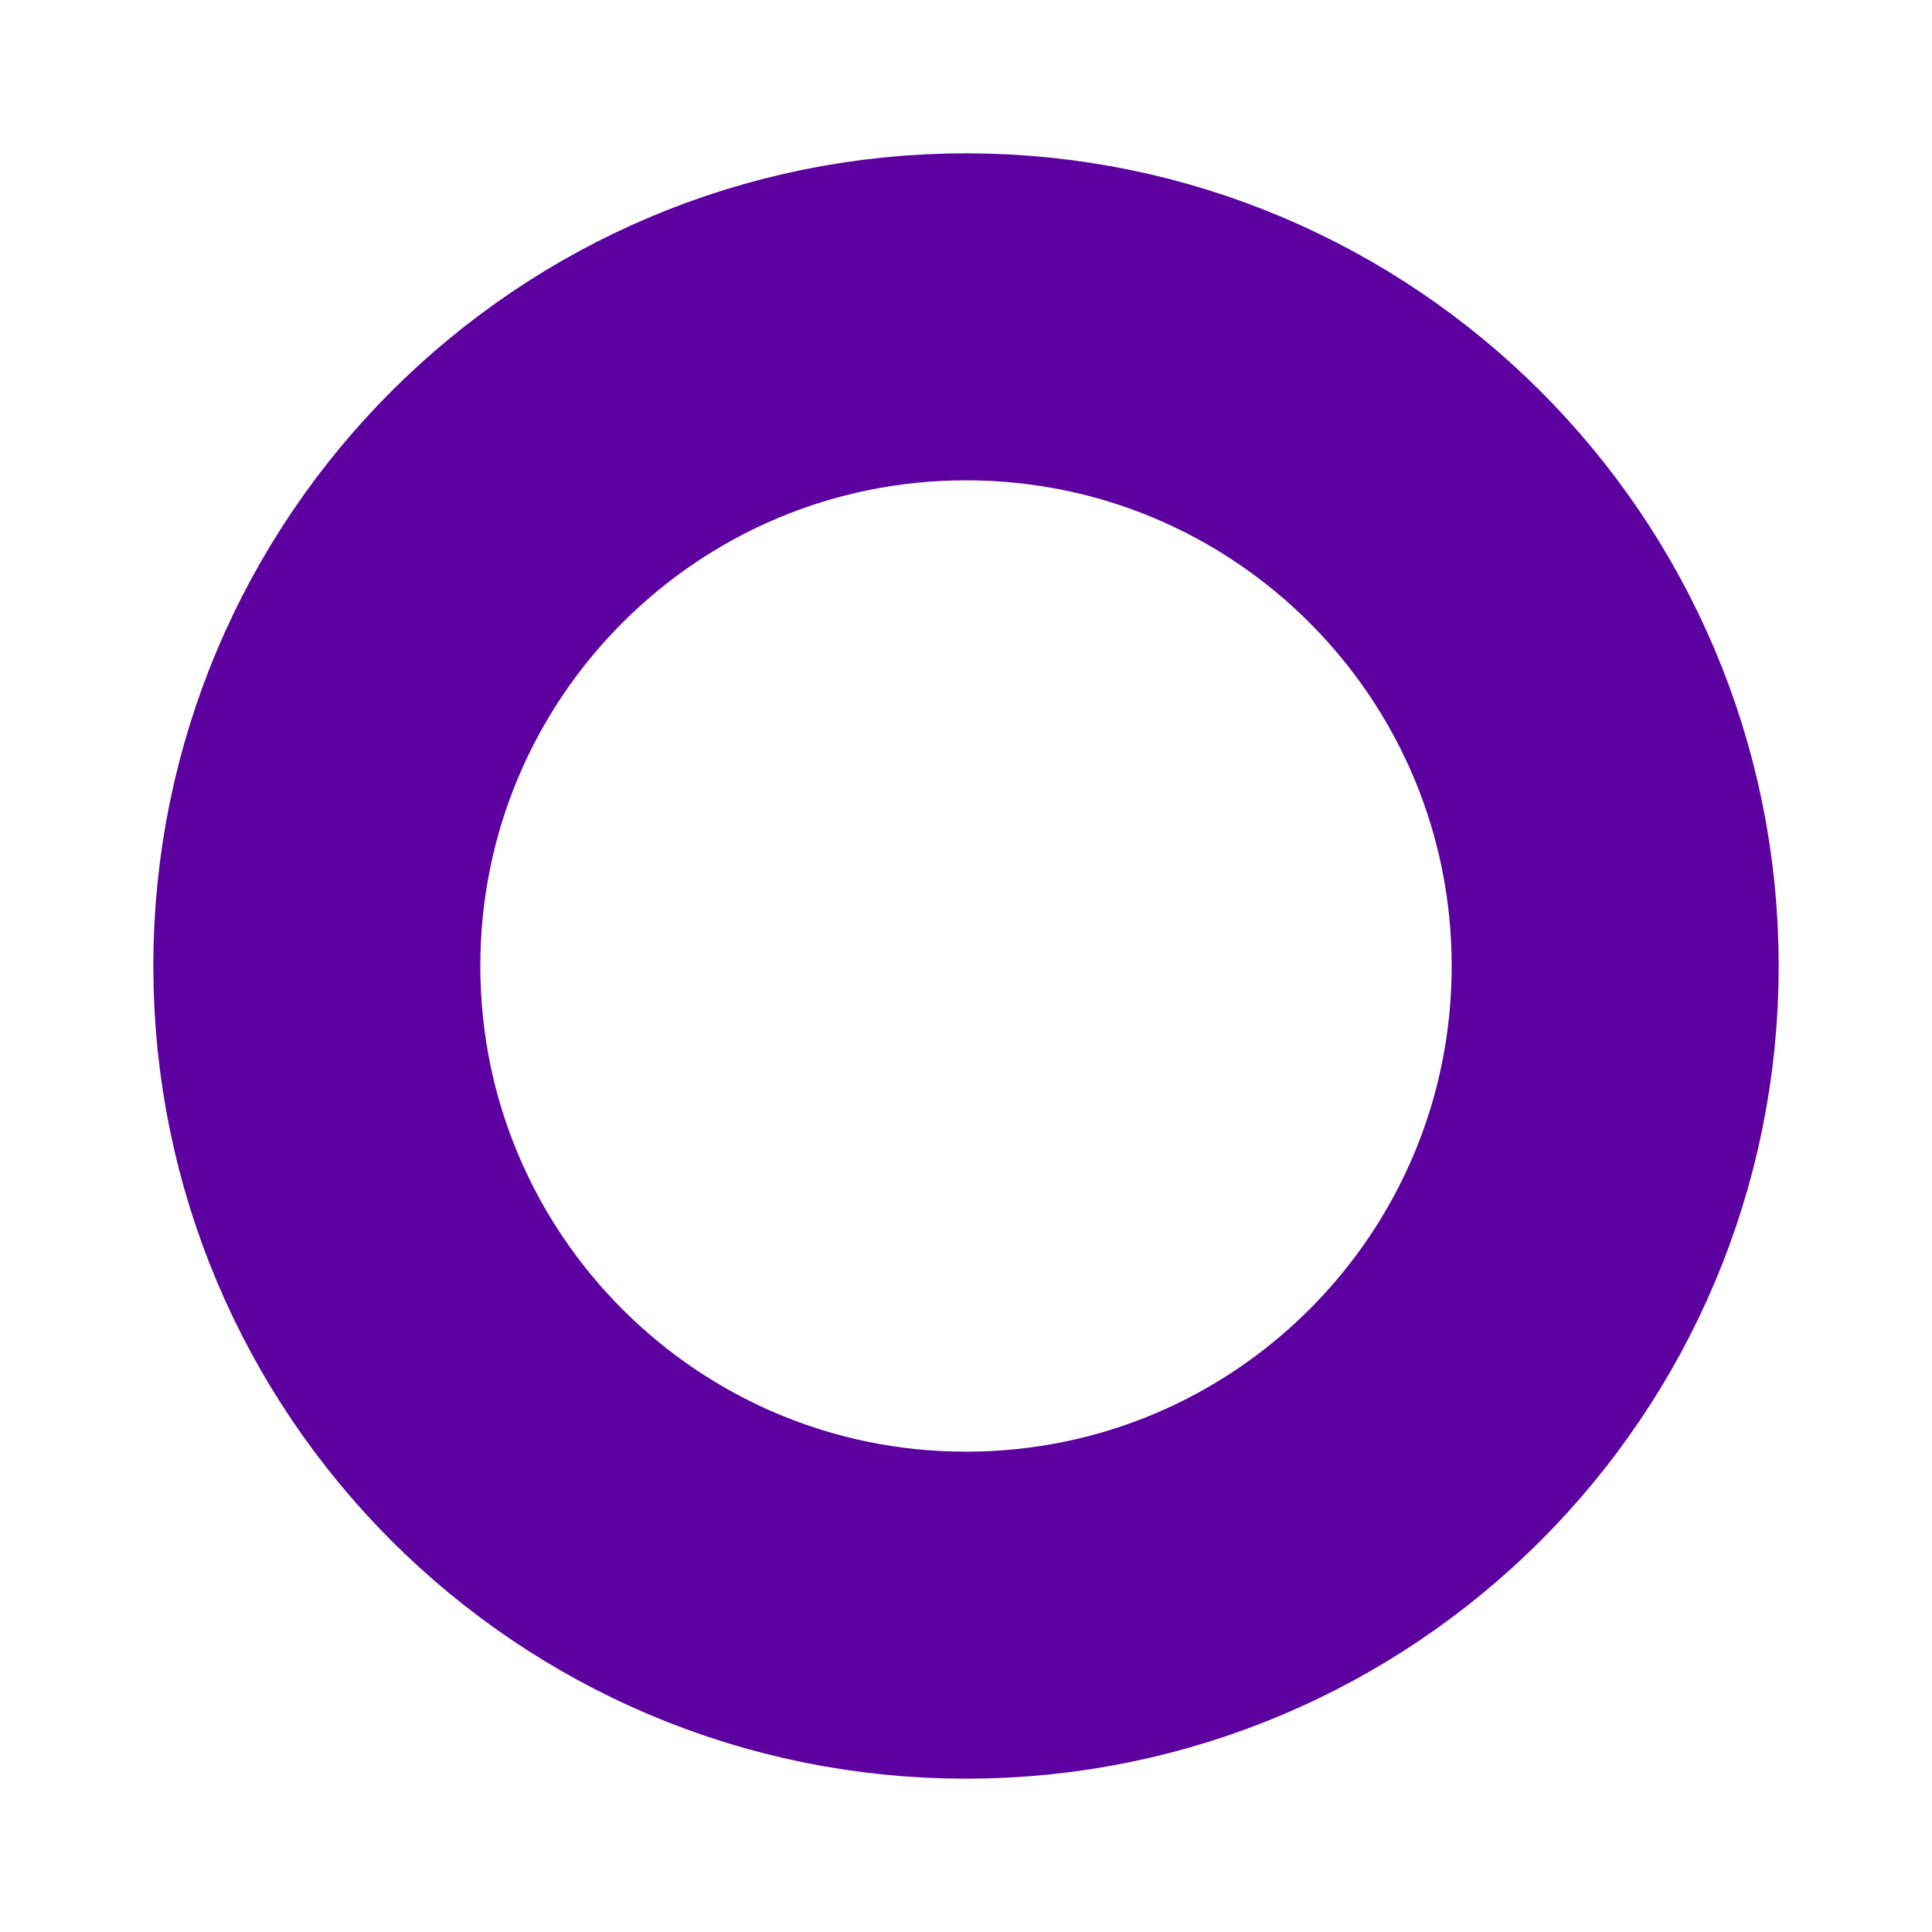
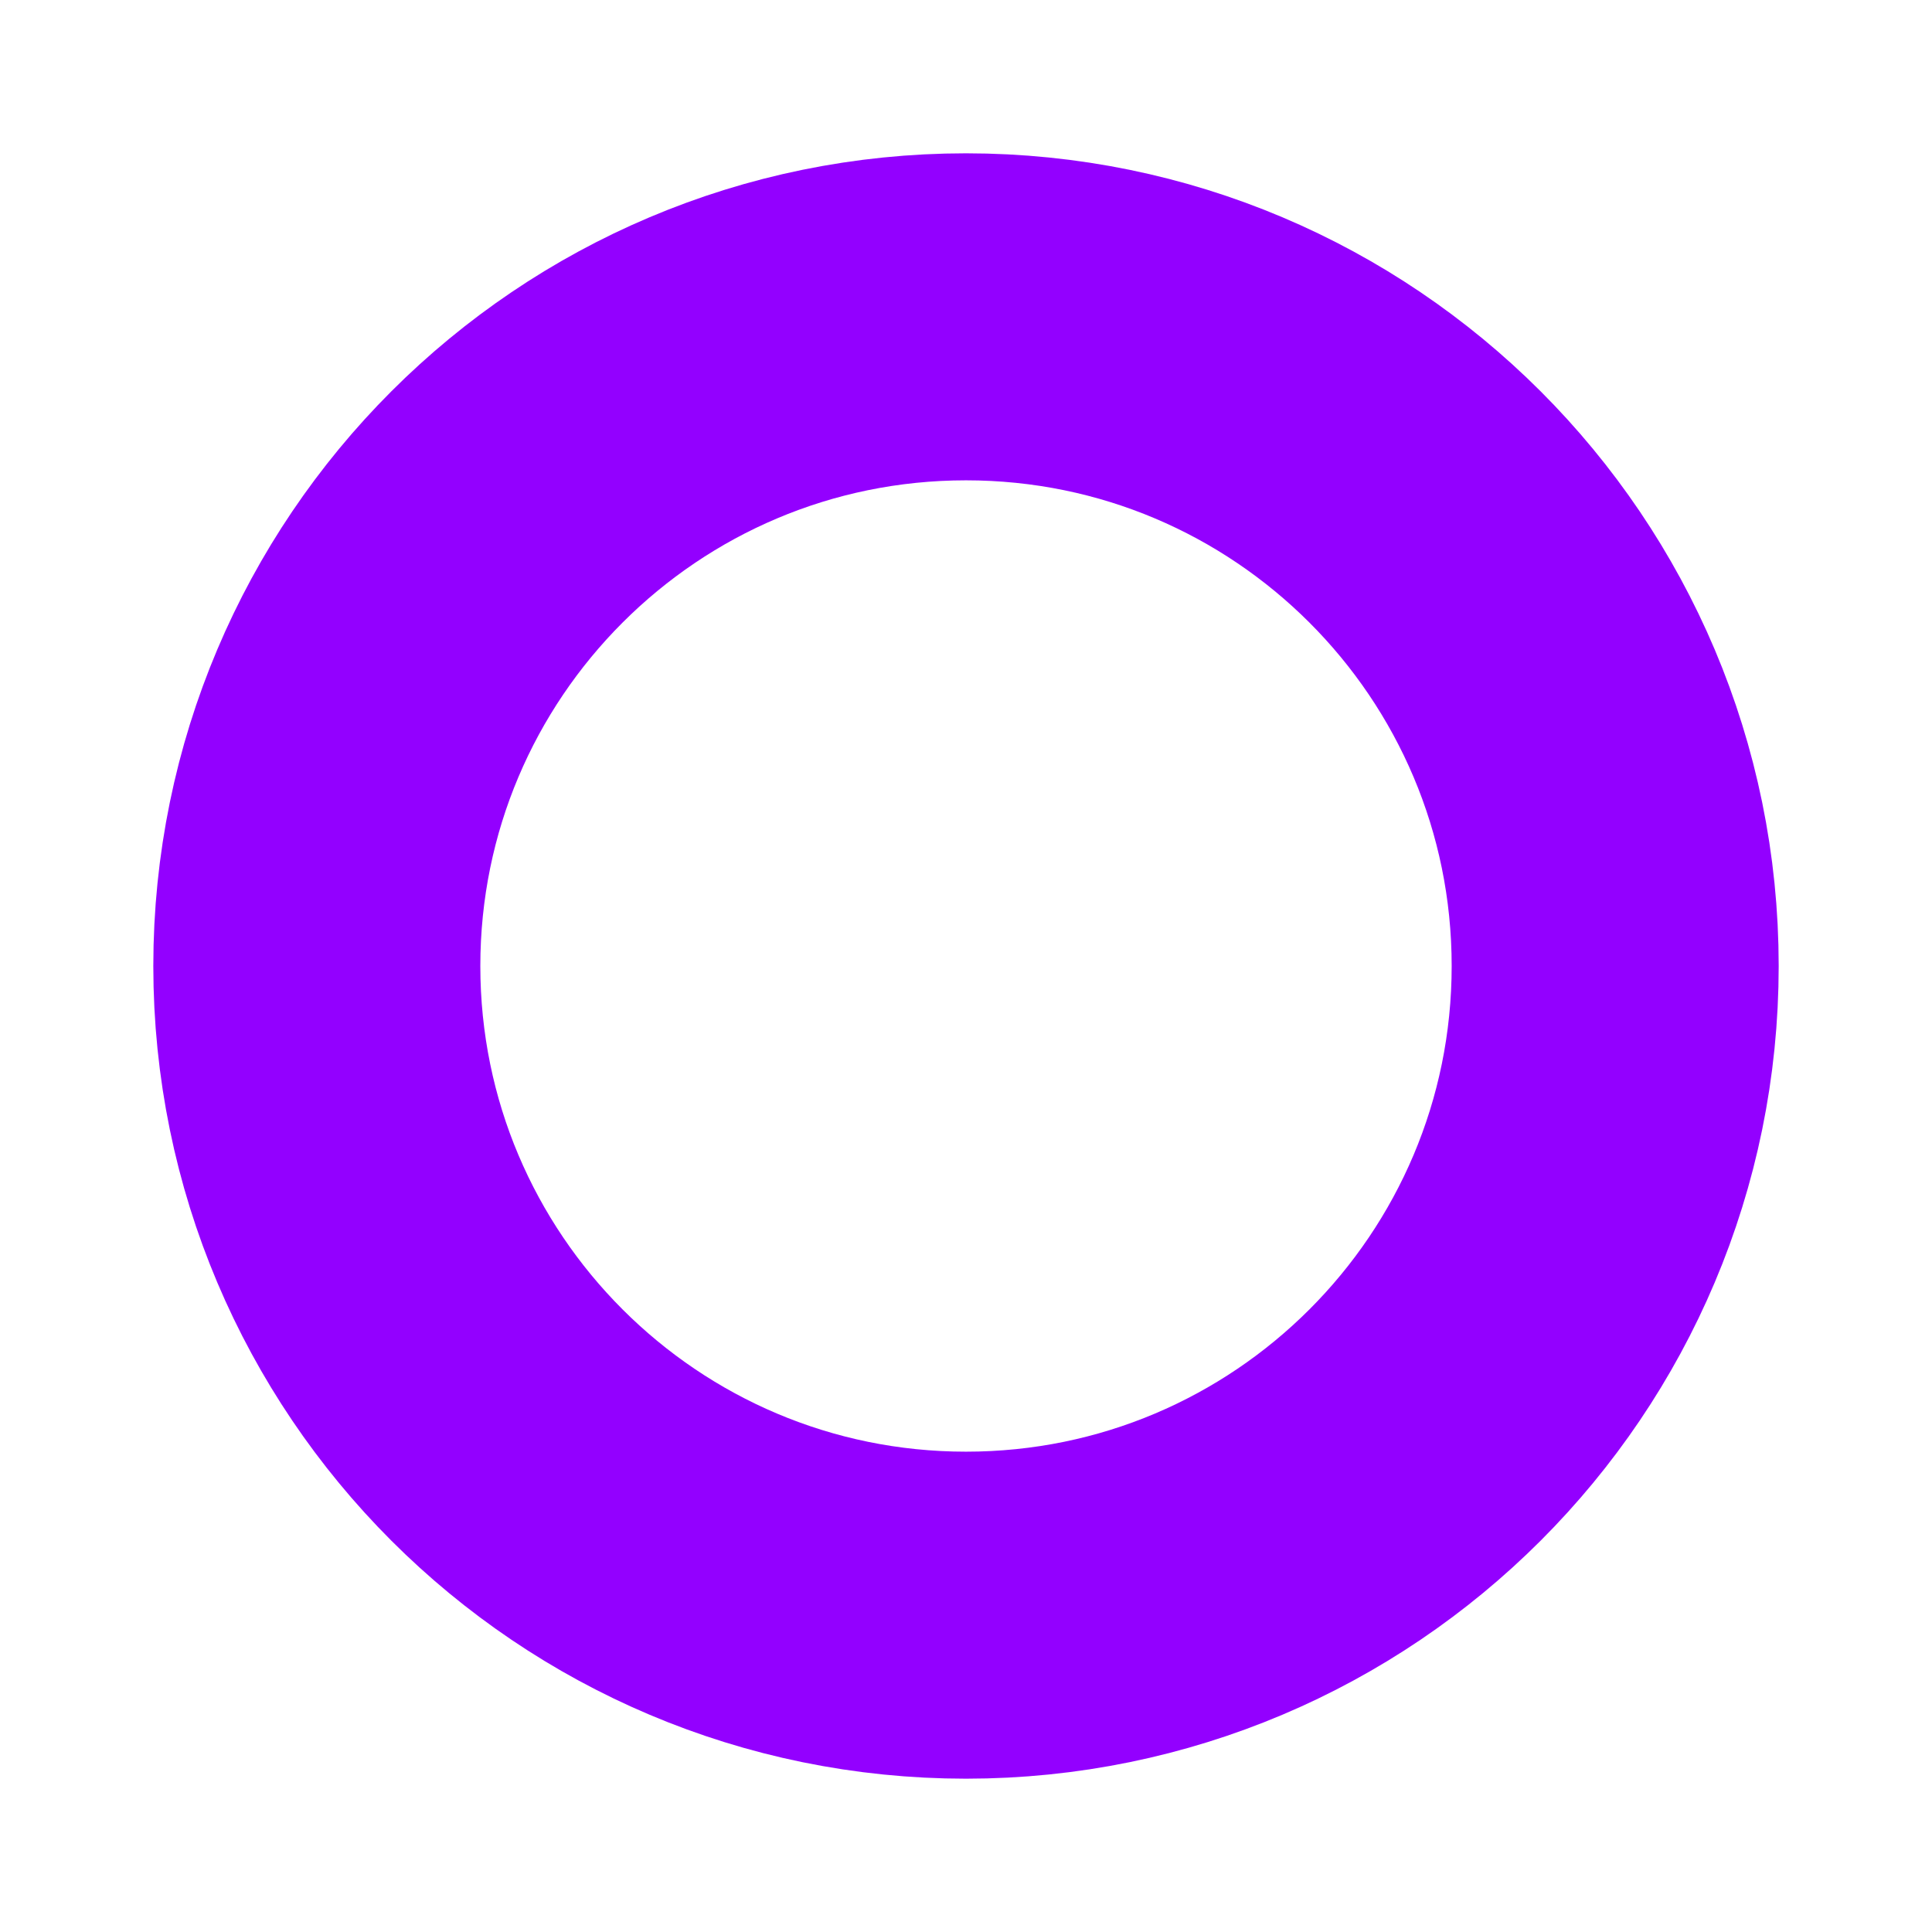
<svg xmlns="http://www.w3.org/2000/svg" width="250" height="250" viewBox="0 0 66.146 66.146" version="1.1" id="svg1">
  <defs id="defs1" />
  <g id="layer1">
-     <circle style="fill:none;fill-opacity:1;stroke:#5c00a0;stroke-width:11.196;stroke-dasharray:none;stroke-opacity:1" id="path1" cx="33.073" cy="33.073" r="22.226" />
+     <circle style="fill:none;fill-opacity:1;stroke:#9300ff;stroke-width:11.196;stroke-dasharray:none;stroke-opacity:1" id="path1" cx="33.073" cy="33.073" r="22.226" />
  </g>
</svg>
